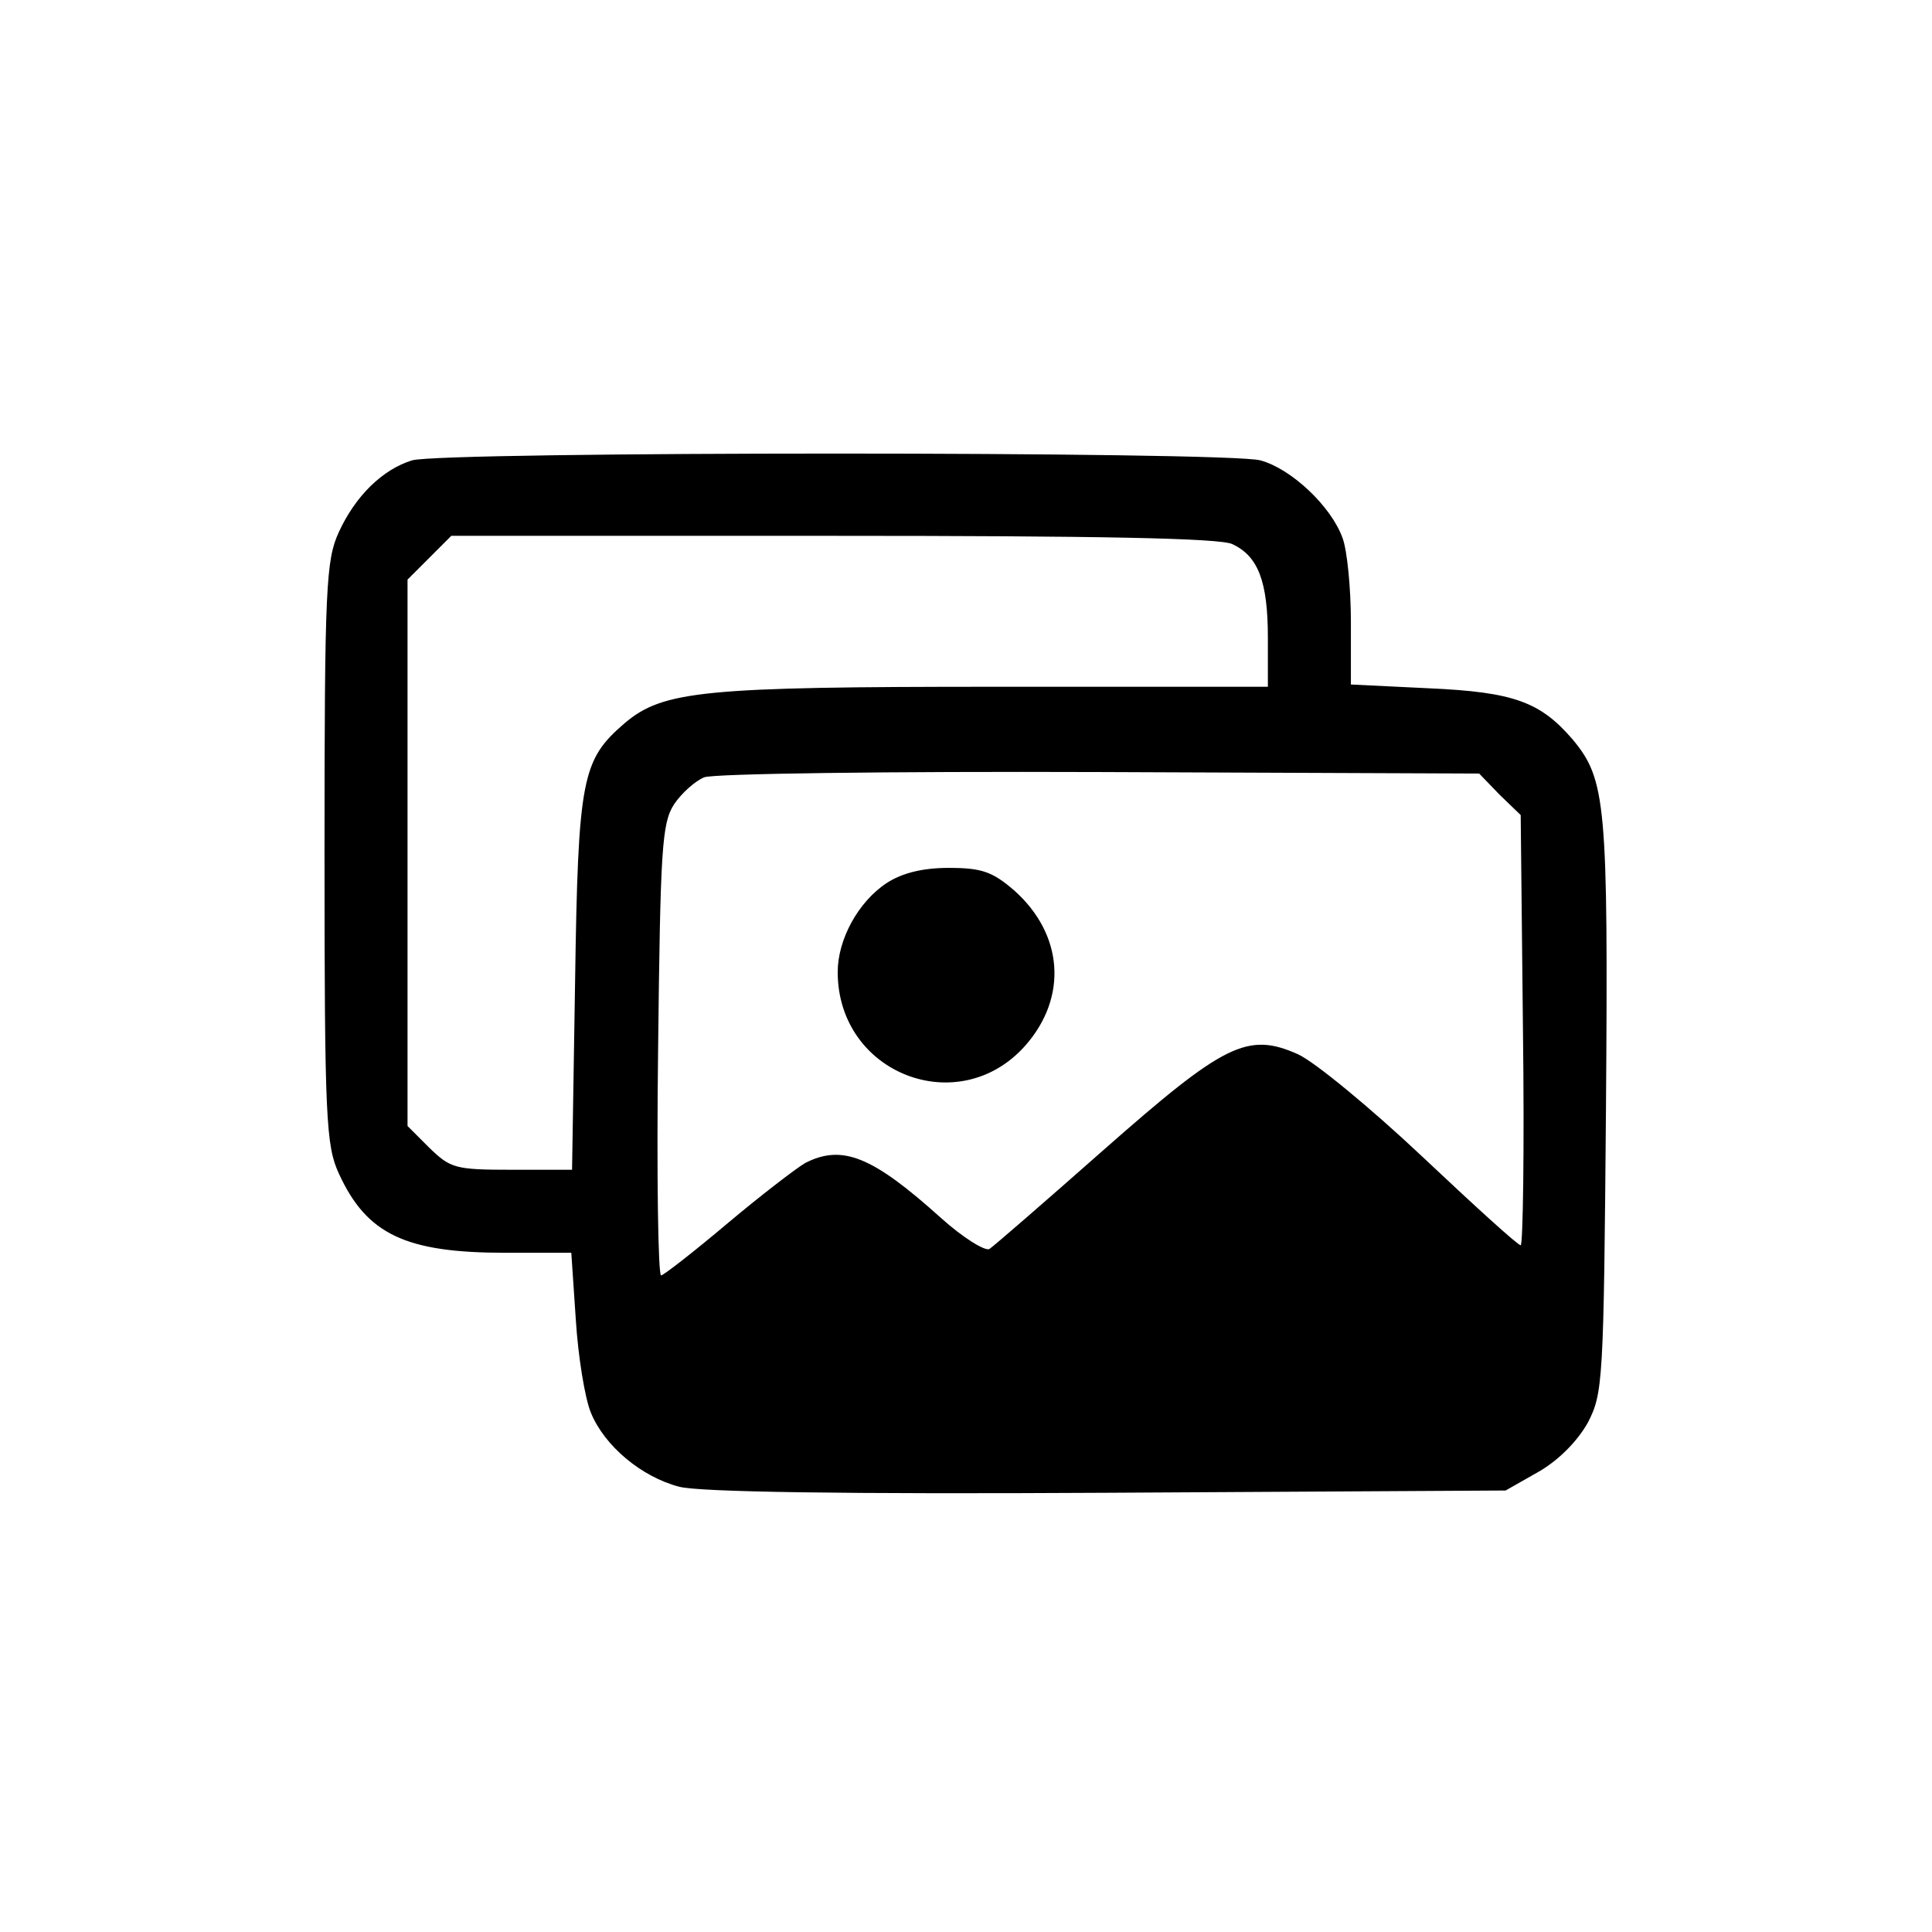
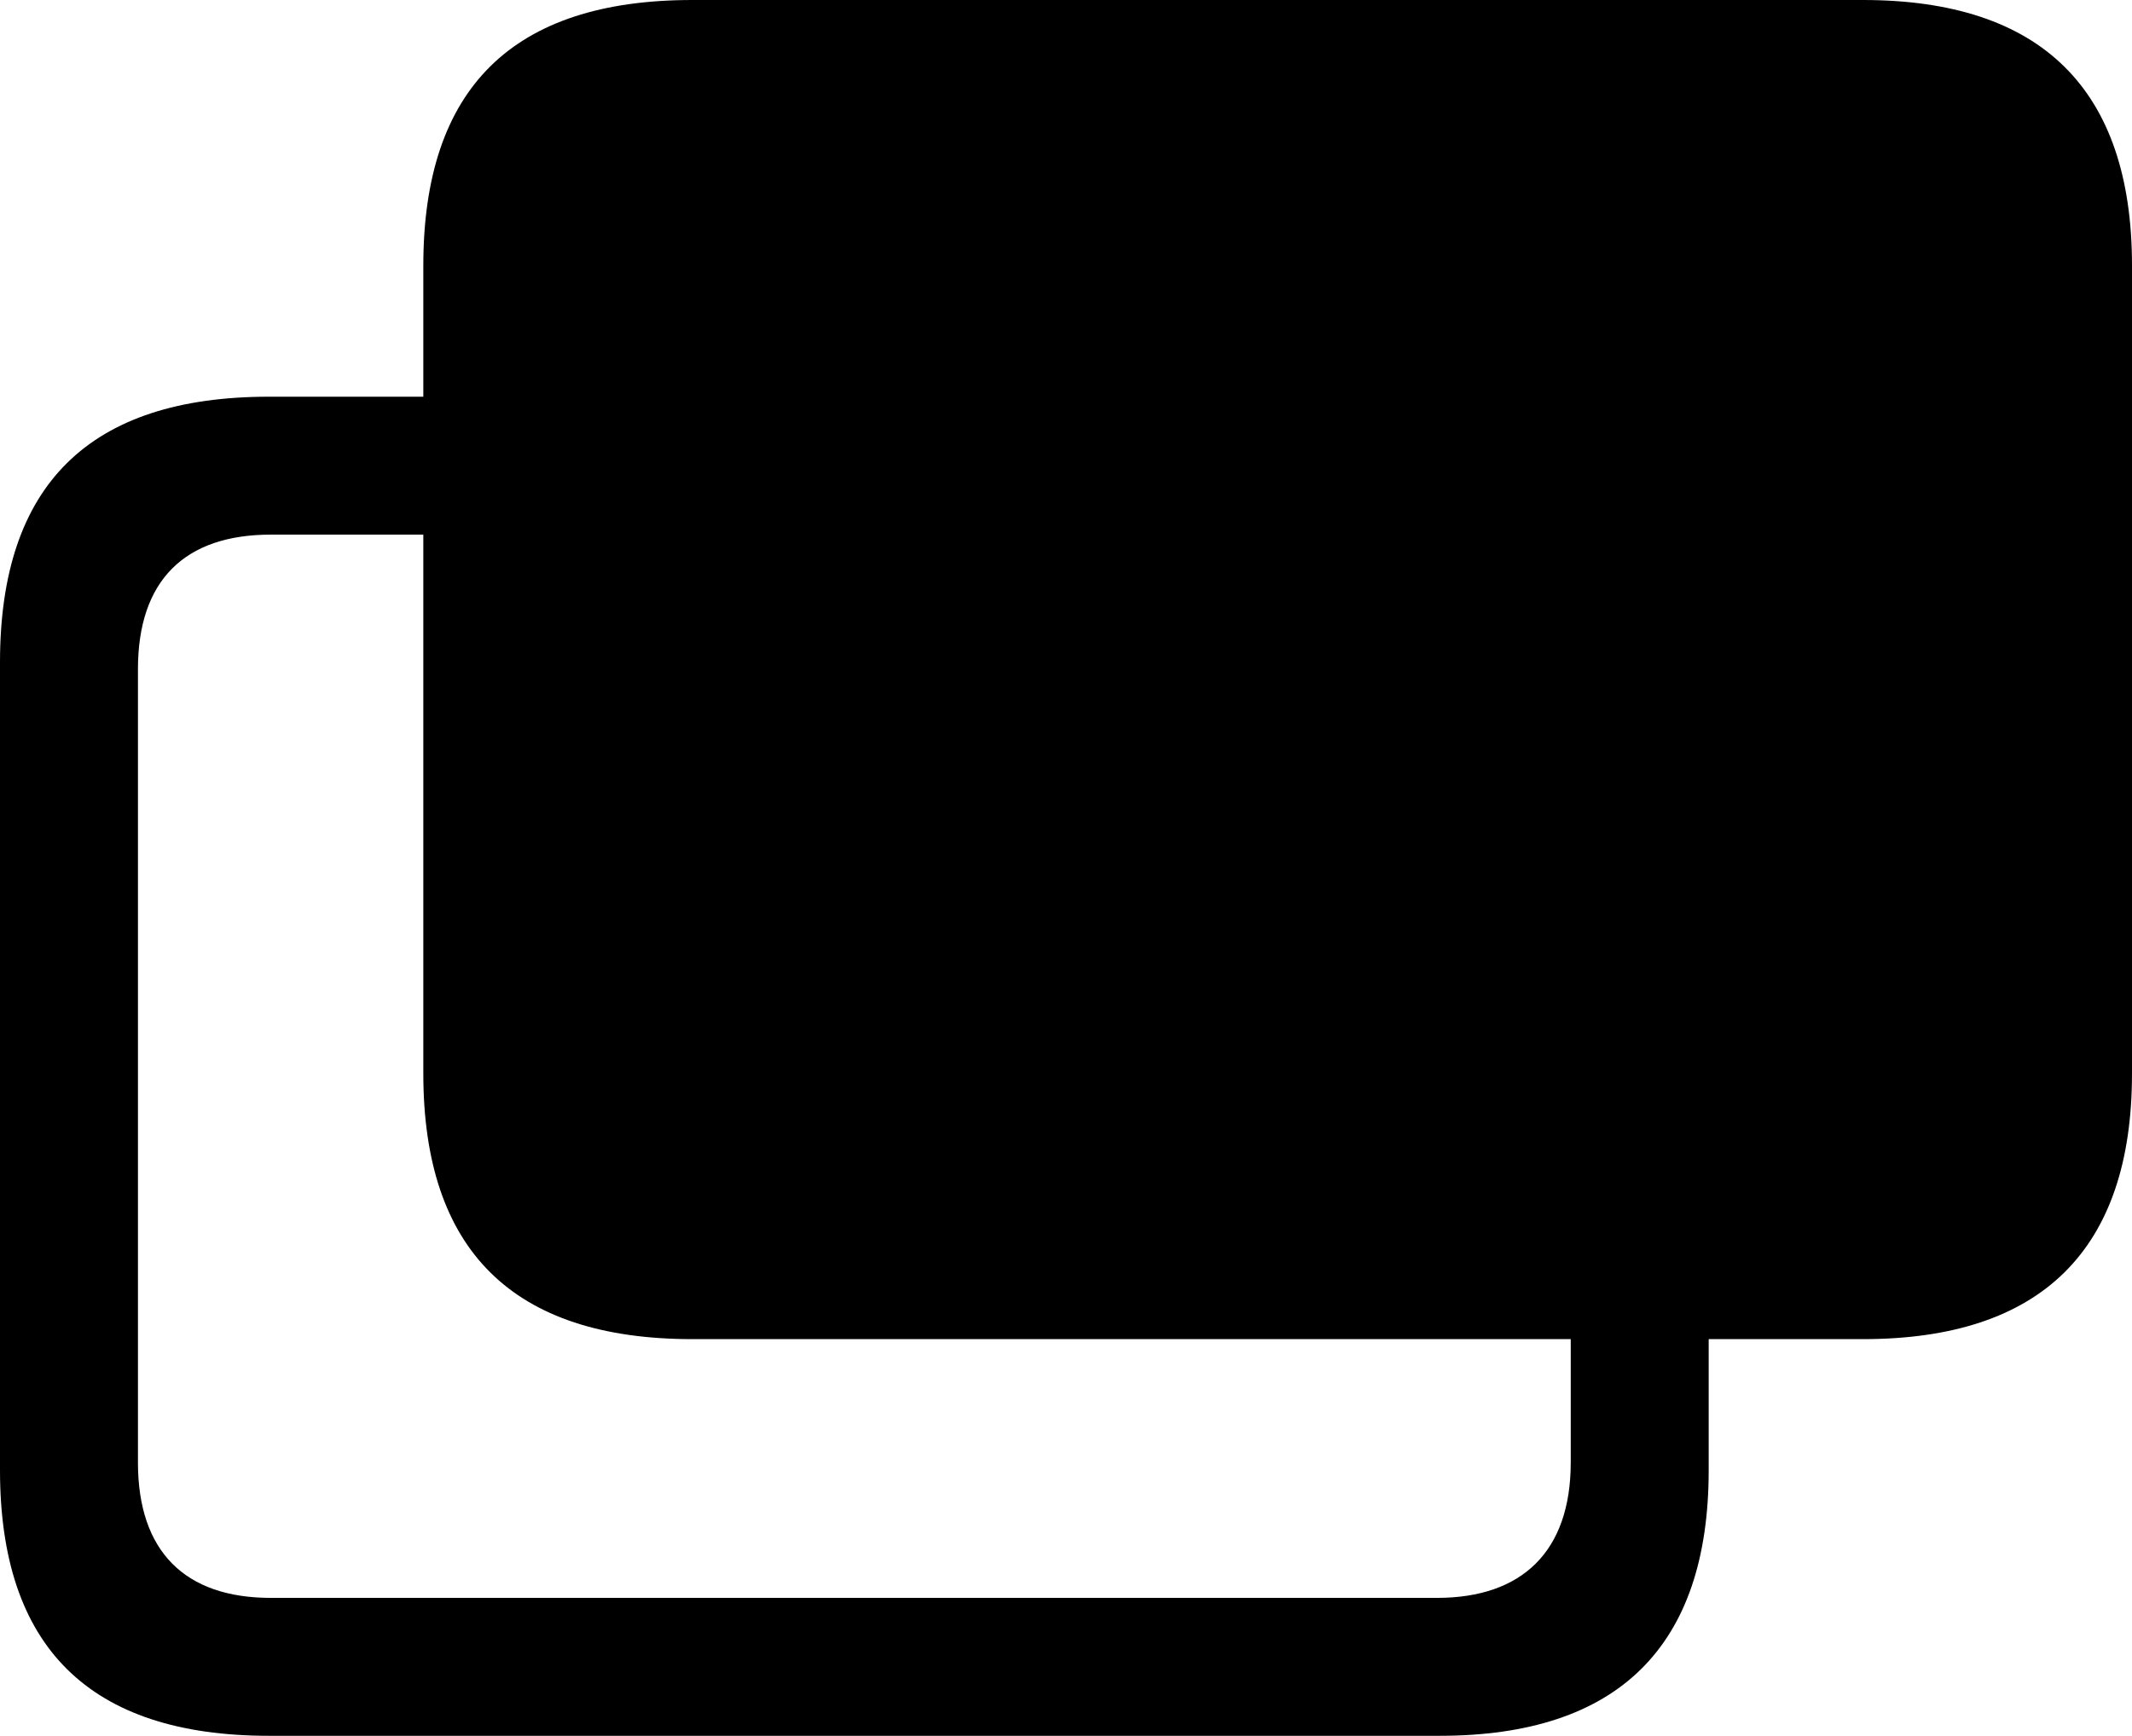
- <svg xmlns="http://www.w3.org/2000/svg" viewBox="0 0 24 24">
-   <g transform="translate(0,24) scale(0.009375,-0.009375)">
-     <path d="M546 1950 c-39 -12 -75 -47 -97 -95 -17 -37 -19 -72 -19 -425 0 -353 2 -388 19 -425 37 -81 89 -105 221 -105 l87 0 6 -89 c3 -48 12 -104 20 -123 18 -44 67 -85 117 -98 26 -7 218 -10 567 -8 l528 3 44 25 c26 15 51 40 65 65 20 39 21 53 24 417 3 403 0 435 -44 488 -43 50 -78 63 -191 68 l-103 5 0 83 c0 45 -5 95 -11 111 -15 42 -68 92 -109 103 -44 12 -1083 12 -1124 0z m1087 -111 c34 -16 47 -49 47 -124 l0 -65 -360 0 c-387 0 -441 -5 -492 -48 -57 -49 -62 -72 -66 -344 l-4 -248 -80 0 c-75 0 -81 2 -109 29 l-29 29 0 362 0 362 29 29 29 29 506 0 c349 0 513 -3 529 -11z m354 -332 l28 -27 3 -285 c2 -157 0 -285 -3 -285 -4 0 -62 53 -131 118 -68 64 -142 125 -164 135 -67 30 -98 14 -258 -127 -77 -68 -145 -127 -151 -131 -6 -3 -35 15 -64 41 -91 82 -131 98 -180 73 -12 -7 -59 -43 -103 -80 -45 -38 -85 -69 -88 -69 -4 0 -6 134 -4 298 3 267 5 301 21 326 10 15 28 31 40 36 12 5 246 8 524 7 l503 -2 27 -28z M1175 1390 c-38 -25 -65 -75 -65 -118 0 -135 161 -197 249 -97 56 64 50 147 -15 205 -29 25 -43 30 -87 30 -35 0 -62 -7 -82 -20z" fill="black" />
-   </g>
+ <svg xmlns="http://www.w3.org/2000/svg" viewBox="0 0 58.312 47.484">
+   <path d="M7.359 10.852 L39.375 10.852 C44.25 10.852 46.734 13.289 46.734 18.117 L46.734 40.219 C46.734 45.047 44.25 47.484 39.375 47.484 L7.359 47.484 C2.438 47.484 0 45.047 0 40.219 L0 18.117 C0 13.266 2.438 10.852 7.359 10.852 Z M7.406 14.625 C5.062 14.625 3.773 15.867 3.773 18.305 L3.773 40.008 C3.773 42.445 5.062 43.711 7.406 43.711 L39.305 43.711 C41.625 43.711 42.961 42.445 42.961 40.008 L42.961 18.305 C42.961 15.867 41.625 14.625 39.305 14.625 Z M18.938 0 L50.953 0 C55.828 0 58.312 2.438 58.312 7.266 L58.312 29.367 C58.312 34.195 55.828 36.633 50.953 36.633 L18.938 36.633 C14.016 36.633 11.578 34.195 11.578 29.367 L11.578 7.266 C11.578 2.414 14.016 0 18.938 0 Z M28.289 18.656 C31.008 18.656 33.234 20.93 33.234 23.672 C33.234 26.367 31.008 28.641 28.289 28.641 C25.547 28.641 23.32 26.367 23.32 23.672 C23.32 20.93 25.547 18.656 28.289 18.656 Z M19.008 1.242 L50.391 1.242 C54.469 1.242 56.648 3.305 56.648 7.406 L56.648 8.906 L45.773 19.172 C44.859 20.016 43.734 20.438 42.609 20.438 C41.438 20.438 40.406 20.062 39.445 19.195 L29.977 10.805 L26.203 14.203 C25.312 15.023 24.352 15.398 23.344 15.398 C22.43 15.398 21.562 15.023 20.648 14.25 L12.75 7.383 C12.75 3.305 14.93 1.242 19.008 1.242 Z M18.938 0 L50.953 0 C55.828 0 58.312 2.438 58.312 7.266 L58.312 29.367 C58.312 34.195 55.828 36.633 50.953 36.633 L18.938 36.633 C14.016 36.633 11.578 34.195 11.578 29.367 L11.578 7.266 C11.578 2.414 14.016 0 18.938 0 Z M18.984 3.773 C16.641 3.773 15.351 5.016 15.351 7.453 L15.351 29.156 C15.351 31.594 16.641 32.859 18.984 32.859 L50.883 32.859 C53.203 32.859 54.539 31.594 54.539 29.156 L54.539 7.453 C54.539 5.016 53.203 3.773 50.883 3.773 Z" fill="black" />
</svg>
